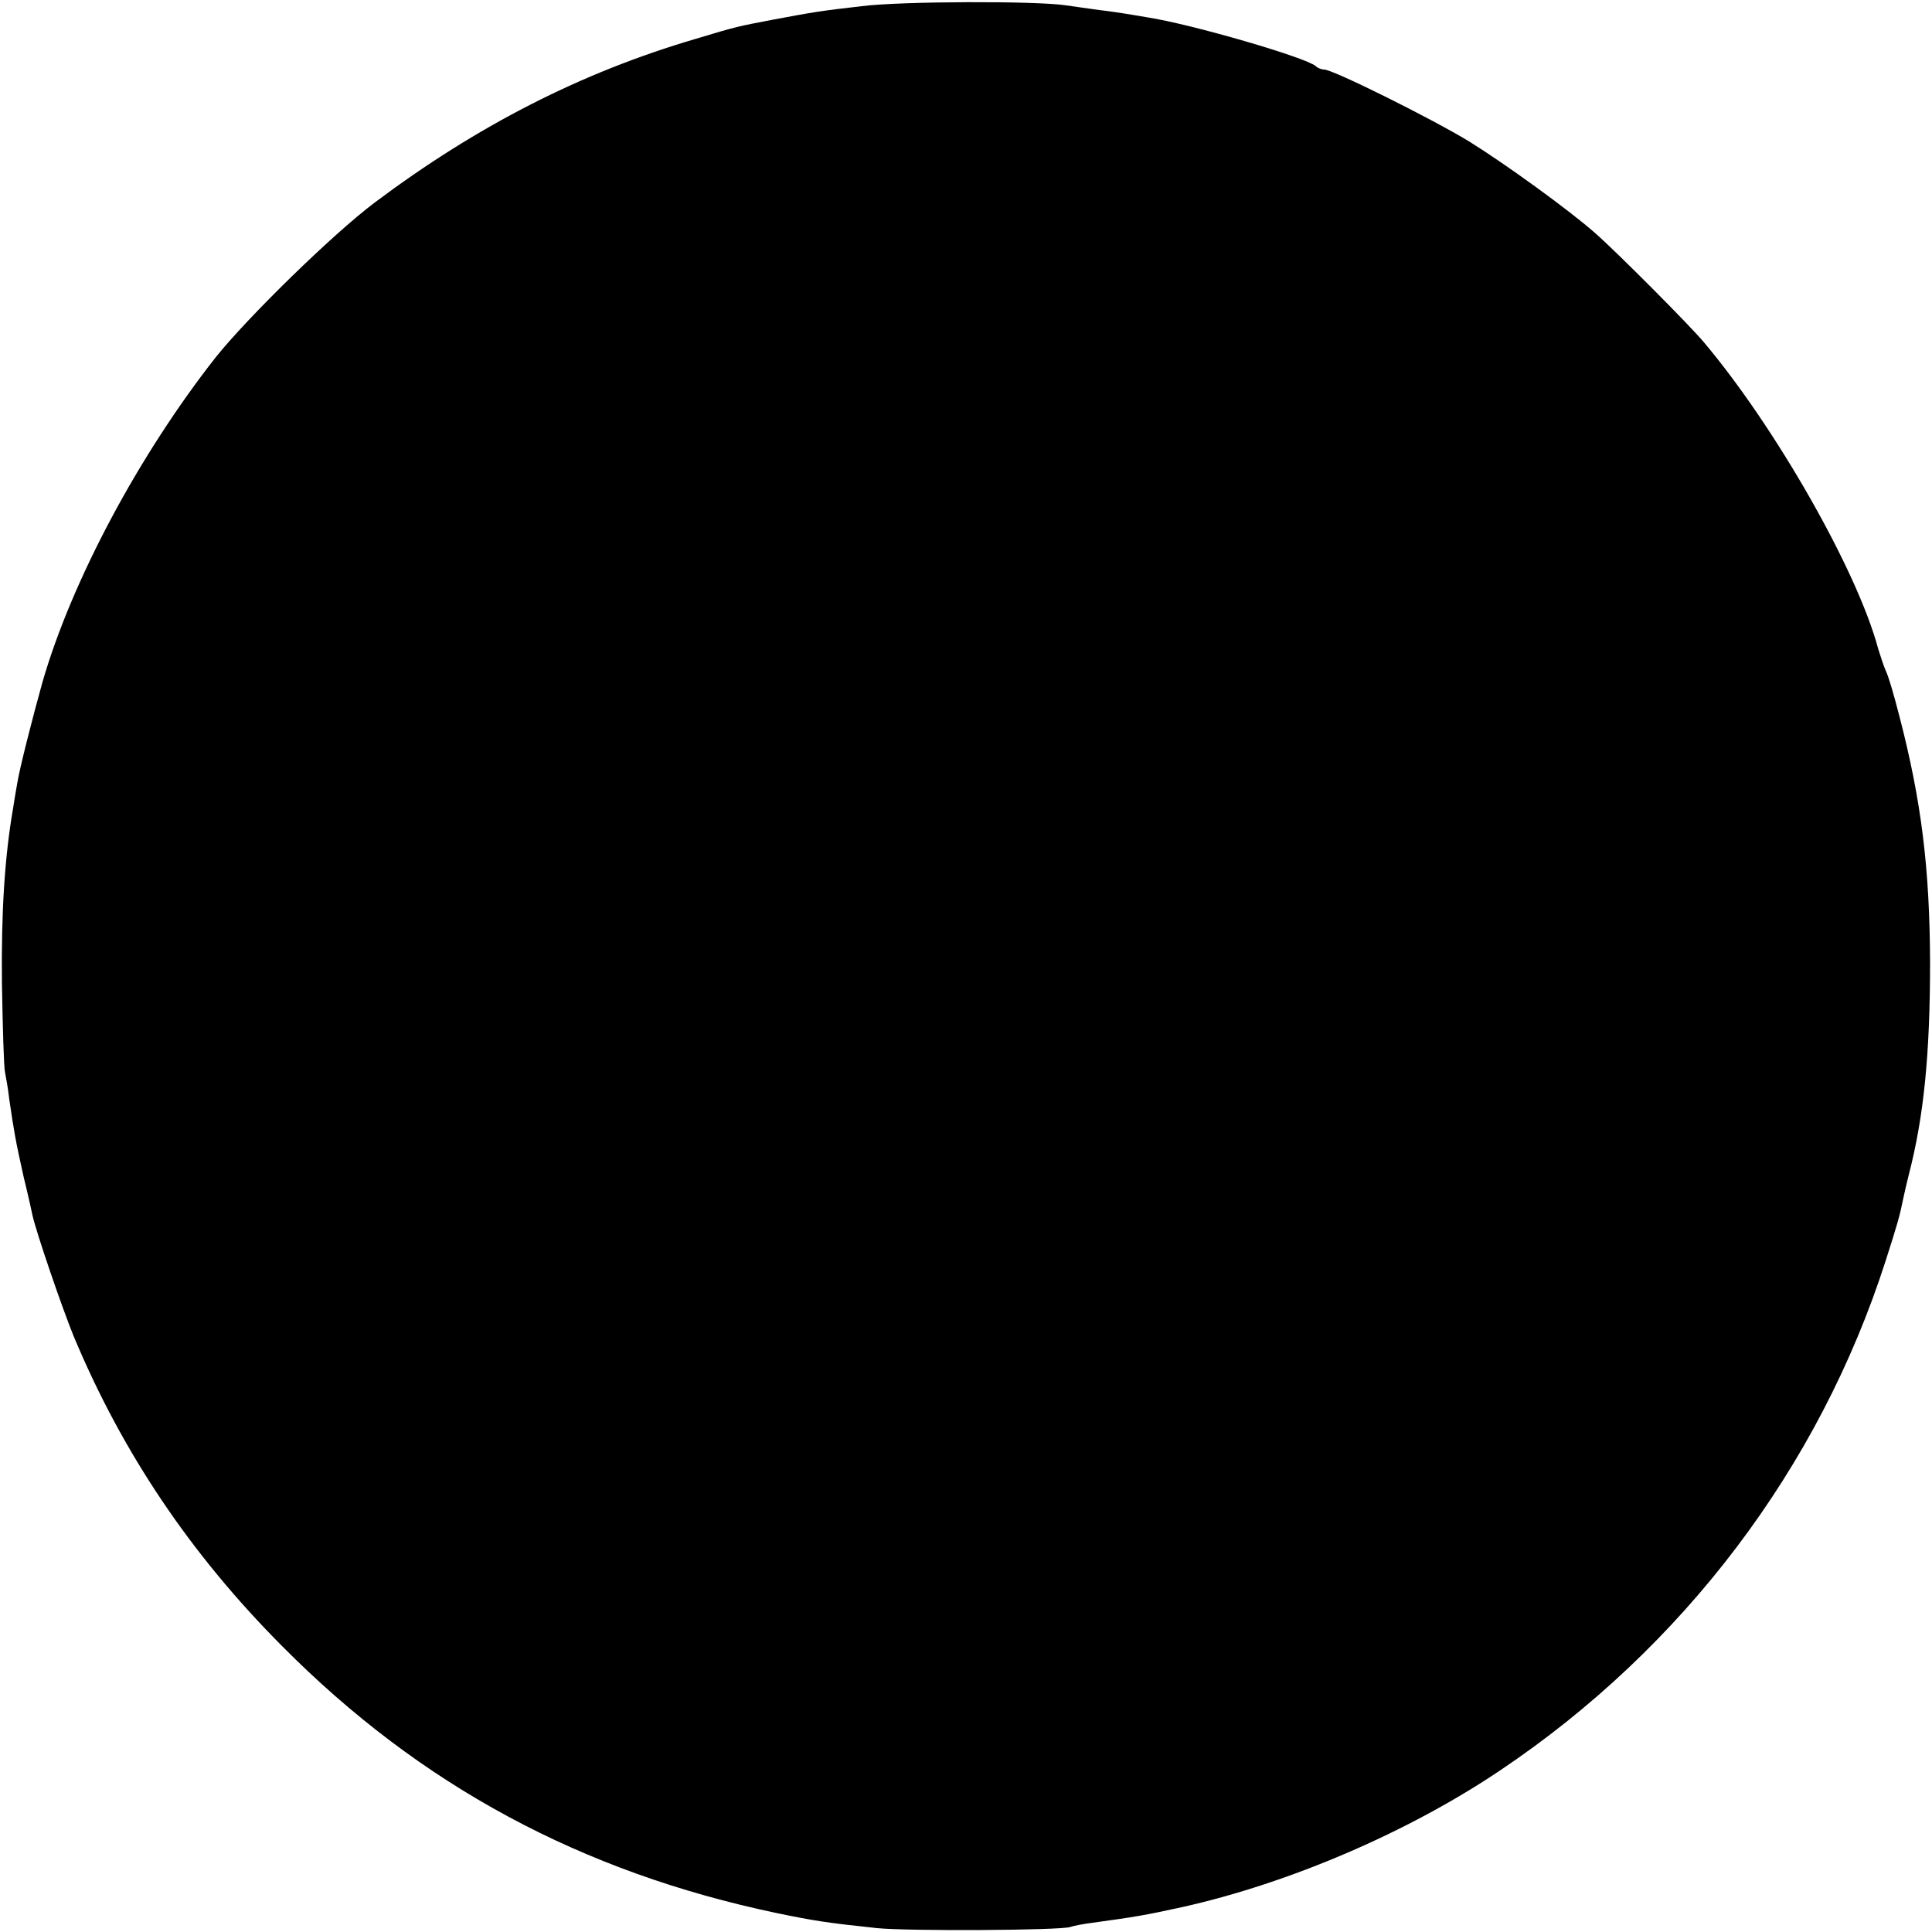
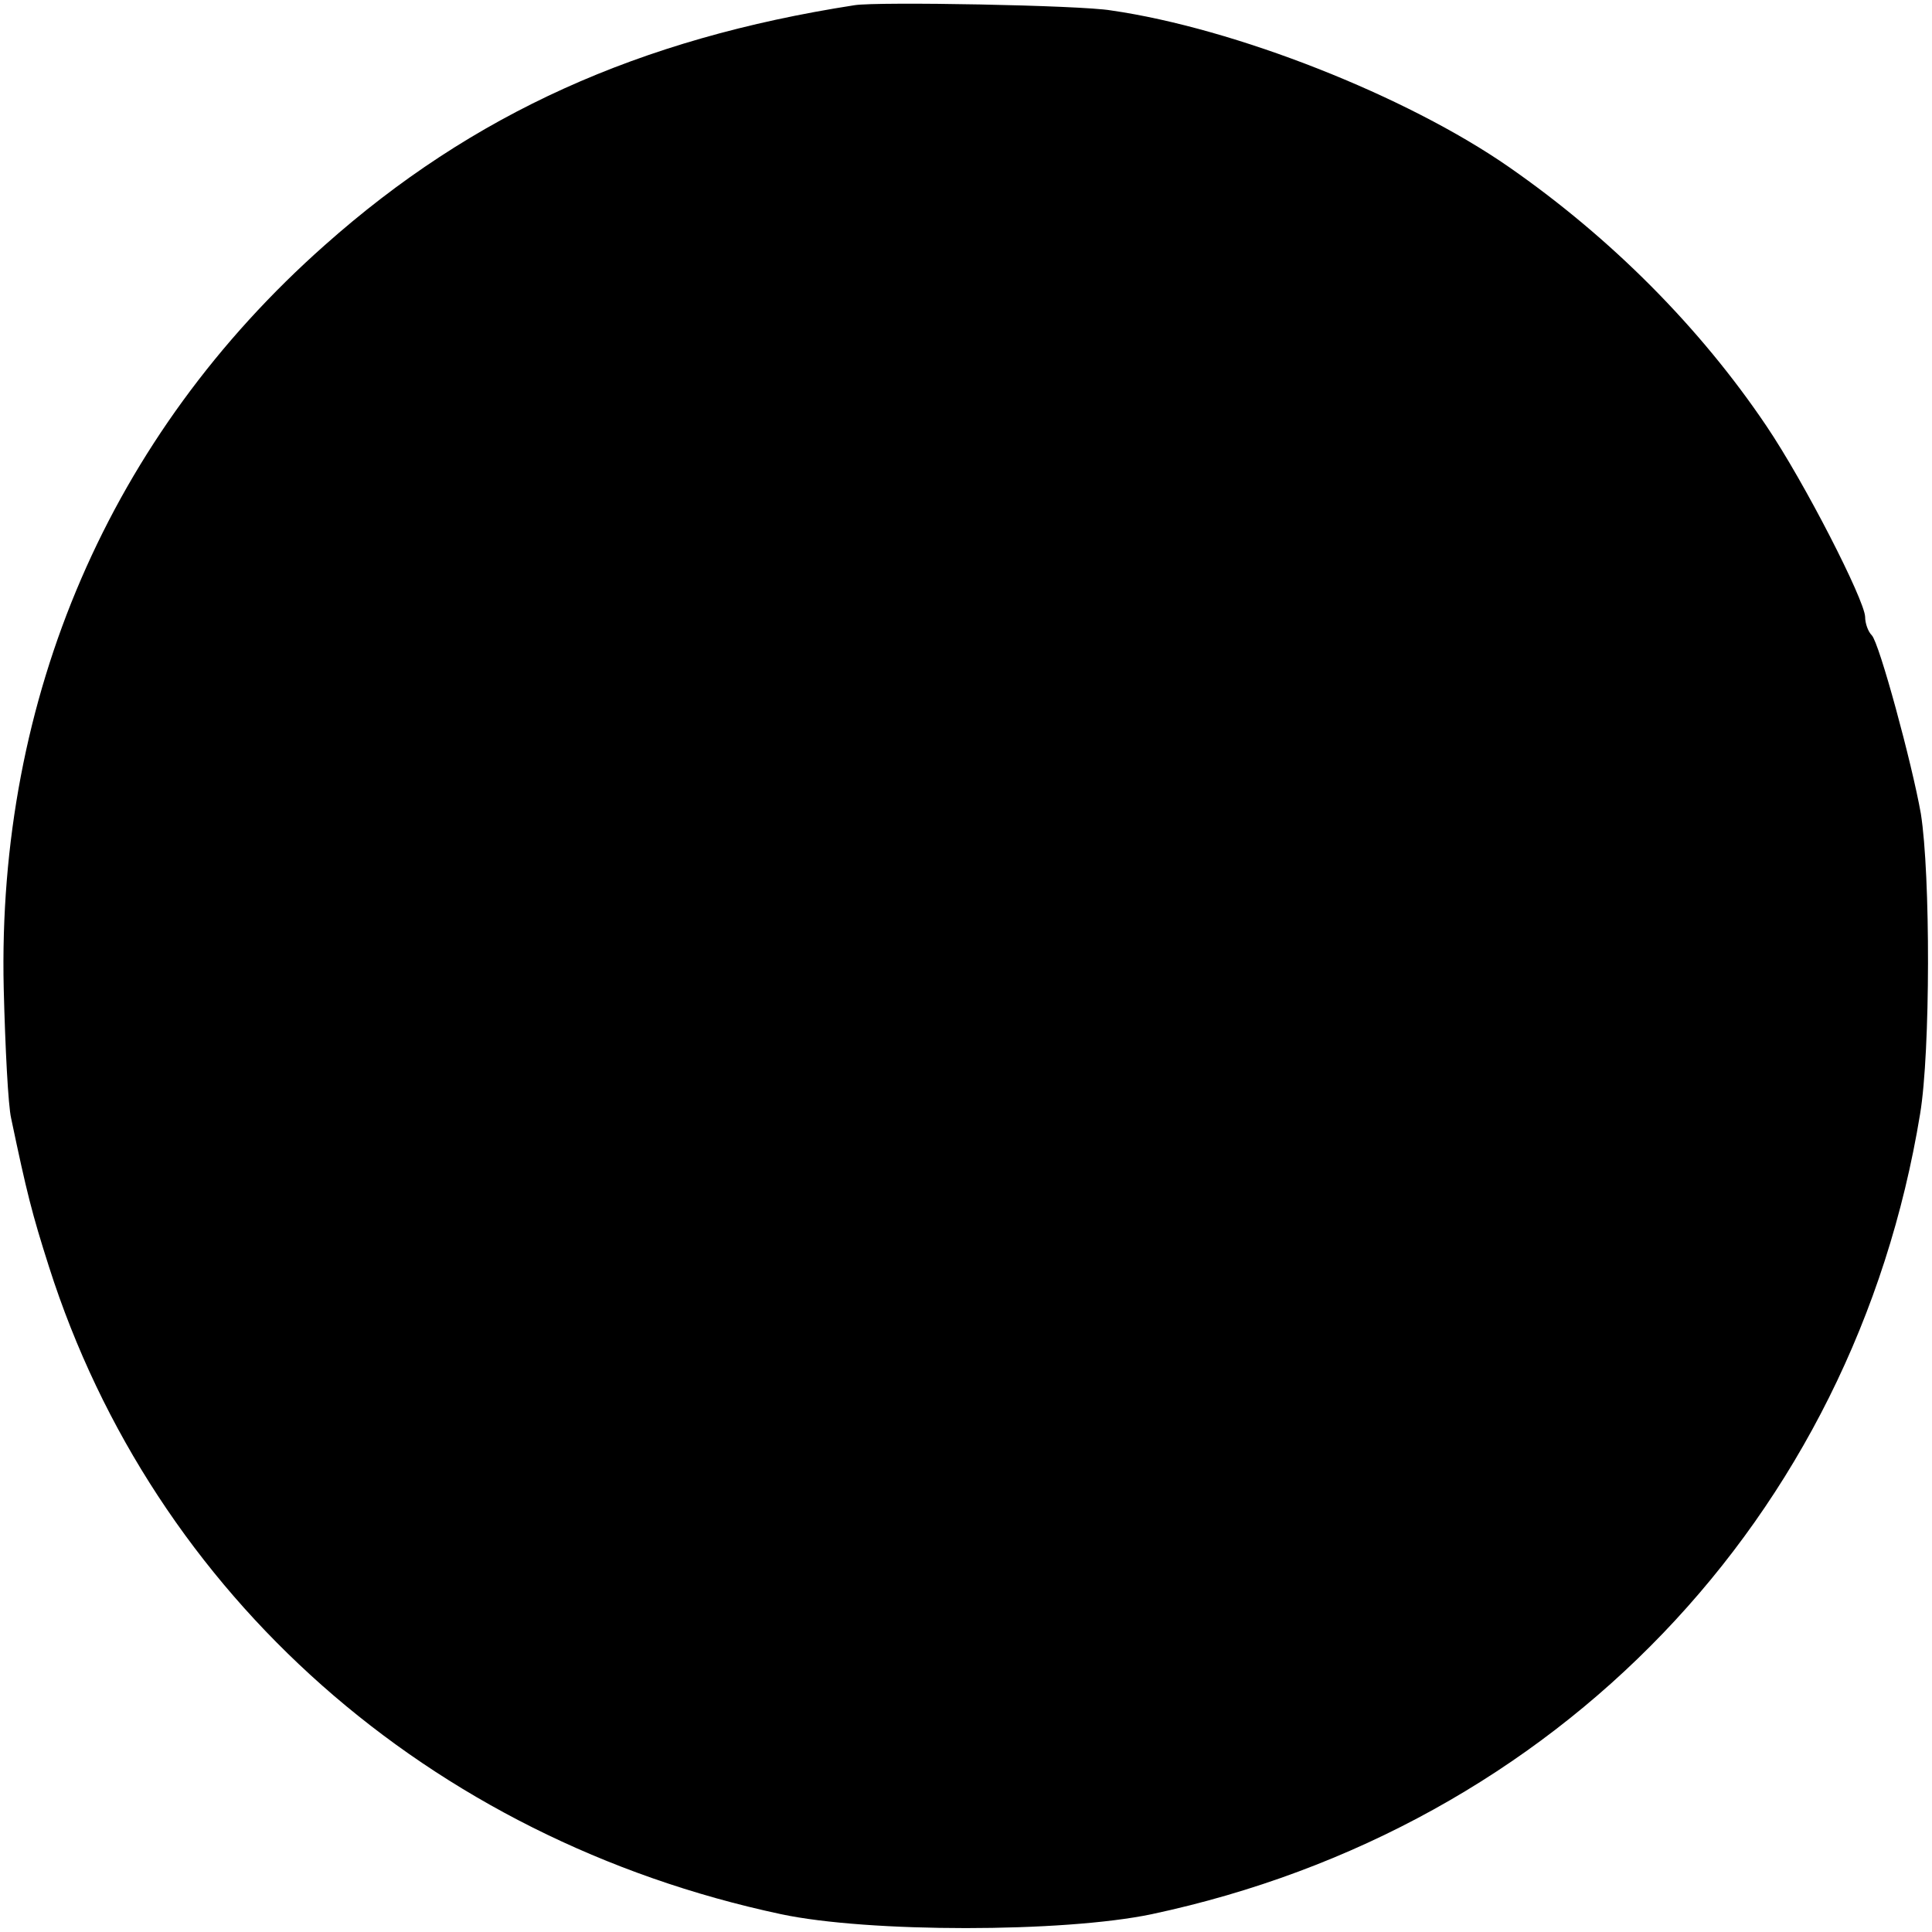
- <svg xmlns="http://www.w3.org/2000/svg" version="1.0" width="500pt" height="500pt" viewBox="0 0 500 500" preserveAspectRatio="xMidYMid meet">
-   <g transform="translate(0,500) scale(0.1,-0.1)" fill="#000000" stroke="none">
-     <path d="M2230 4984 c-106 -12 -129 -16 -230 -35 -89 -17 -92 -17 -201 -50 -296 -87 -565 -225 -829 -423 -108 -81 -329 -297 -412 -401 -198 -252 -372 -577 -448 -840 -26 -93 -59 -223 -65 -260 -4 -22 -9 -52 -11 -66 -22 -127 -31 -269 -29 -454 2 -115 5 -219 8 -230 2 -11 8 -42 11 -70 12 -82 16 -106 37 -200 12 -49 22 -94 23 -100 10 -45 76 -238 107 -314 125 -299 301 -562 539 -801 358 -361 775 -585 1280 -691 97 -20 128 -25 260 -39 80 -8 475 -6 500 3 8 3 34 8 58 11 109 15 134 19 234 41 276 62 582 193 820 353 474 318 826 783 998 1319 31 97 36 114 46 163 3 14 9 41 14 60 39 151 55 312 55 550 -1 242 -22 415 -79 635 -16 62 -28 103 -36 120 -5 11 -13 36 -19 55 -54 203 -267 576 -452 795 -37 44 -224 232 -281 282 -68 60 -234 180 -326 237 -97 59 -352 186 -375 186 -7 0 -17 4 -22 9 -25 22 -319 108 -435 126 -25 4 -52 9 -60 10 -8 1 -37 6 -65 9 -27 4 -66 9 -85 12 -75 12 -429 11 -530 -2z" />
+ <svg xmlns="http://www.w3.org/2000/svg" version="1.0" width="260pt" height="260pt" viewBox="0 0 260 260" preserveAspectRatio="xMidYMid meet">
+   <g transform="translate(0,260) scale(0.1,-0.1)" fill="#000000" stroke="none">
+     <path d="M1150 2593 c-290 -45 -514 -146 -713 -323 -289 -256 -441 -608 -432 -1000 2 -80 6 -158 10 -175 21 -100 28 -128 51 -200 141 -442 511 -770 985 -871 117 -25 380 -25 499 0 545 116 945 533 1034 1077 14 84 14 322 1 404 -12 68 -56 230 -66 240 -5 5 -9 16 -9 25 -1 23 -81 180 -133 257 -89 132 -208 252 -346 348 -138 96 -369 187 -536 211 -41 7 -314 12 -345 7z" />
  </g>
</svg>
